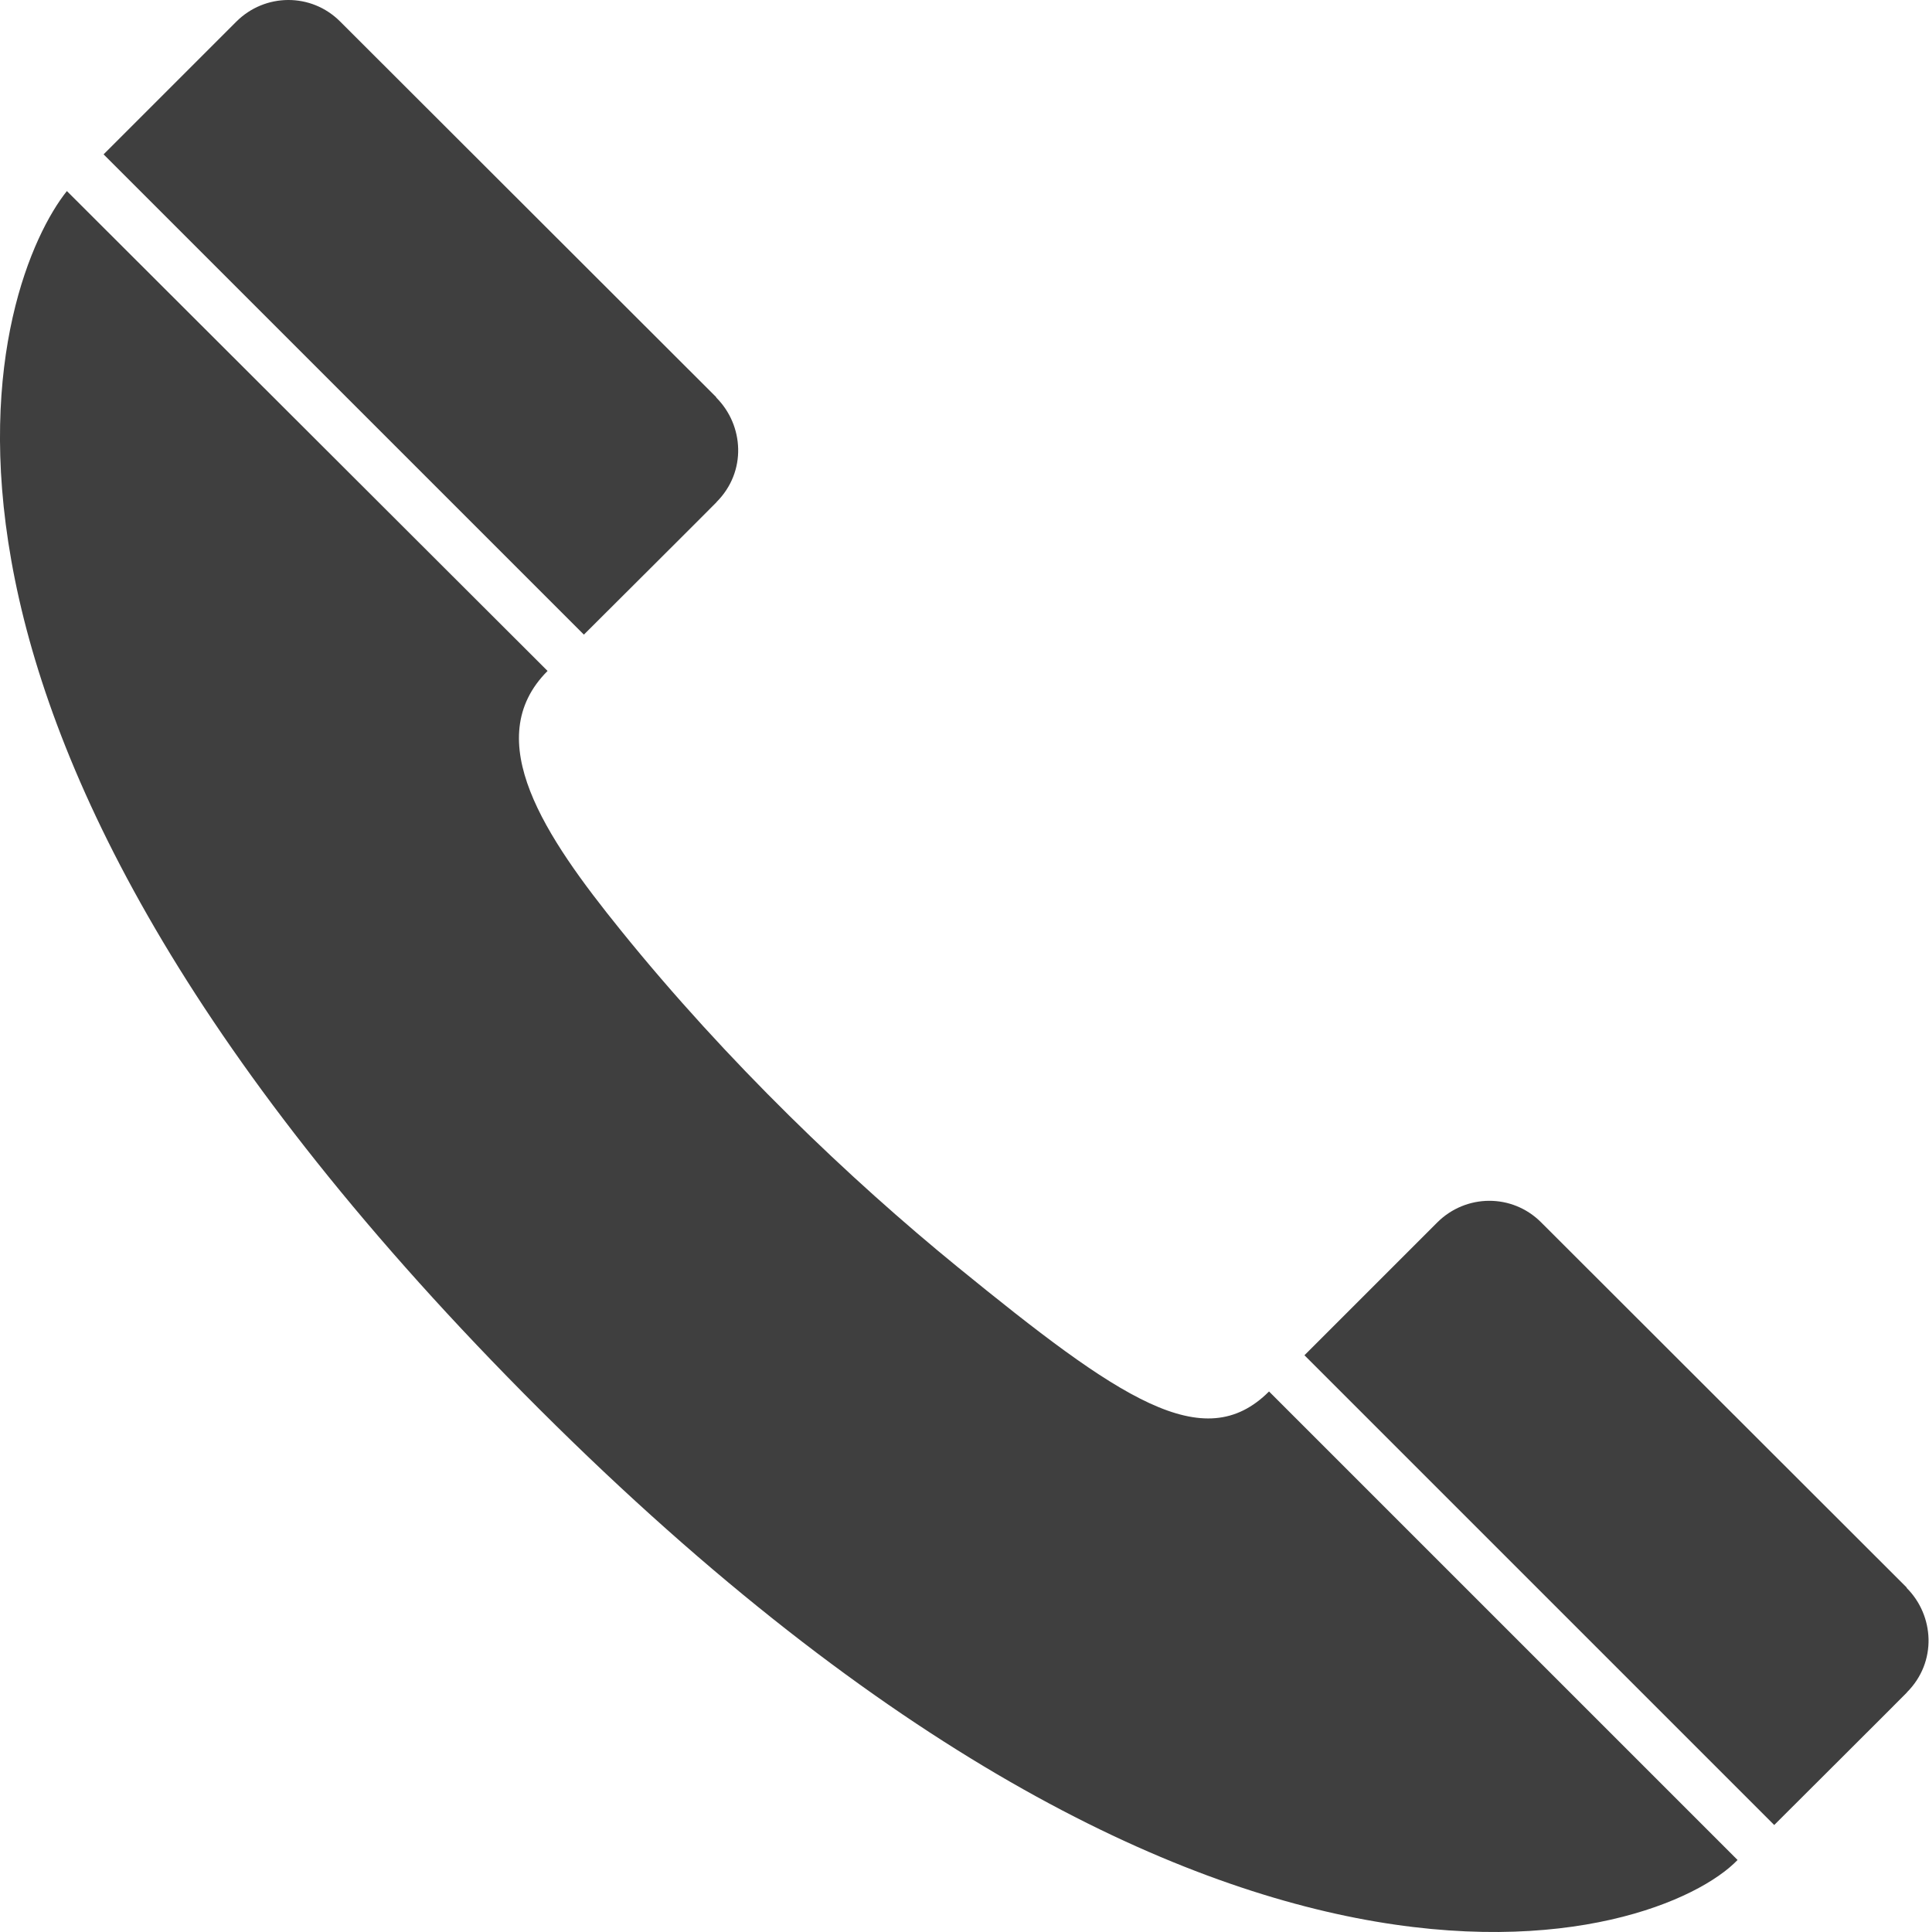
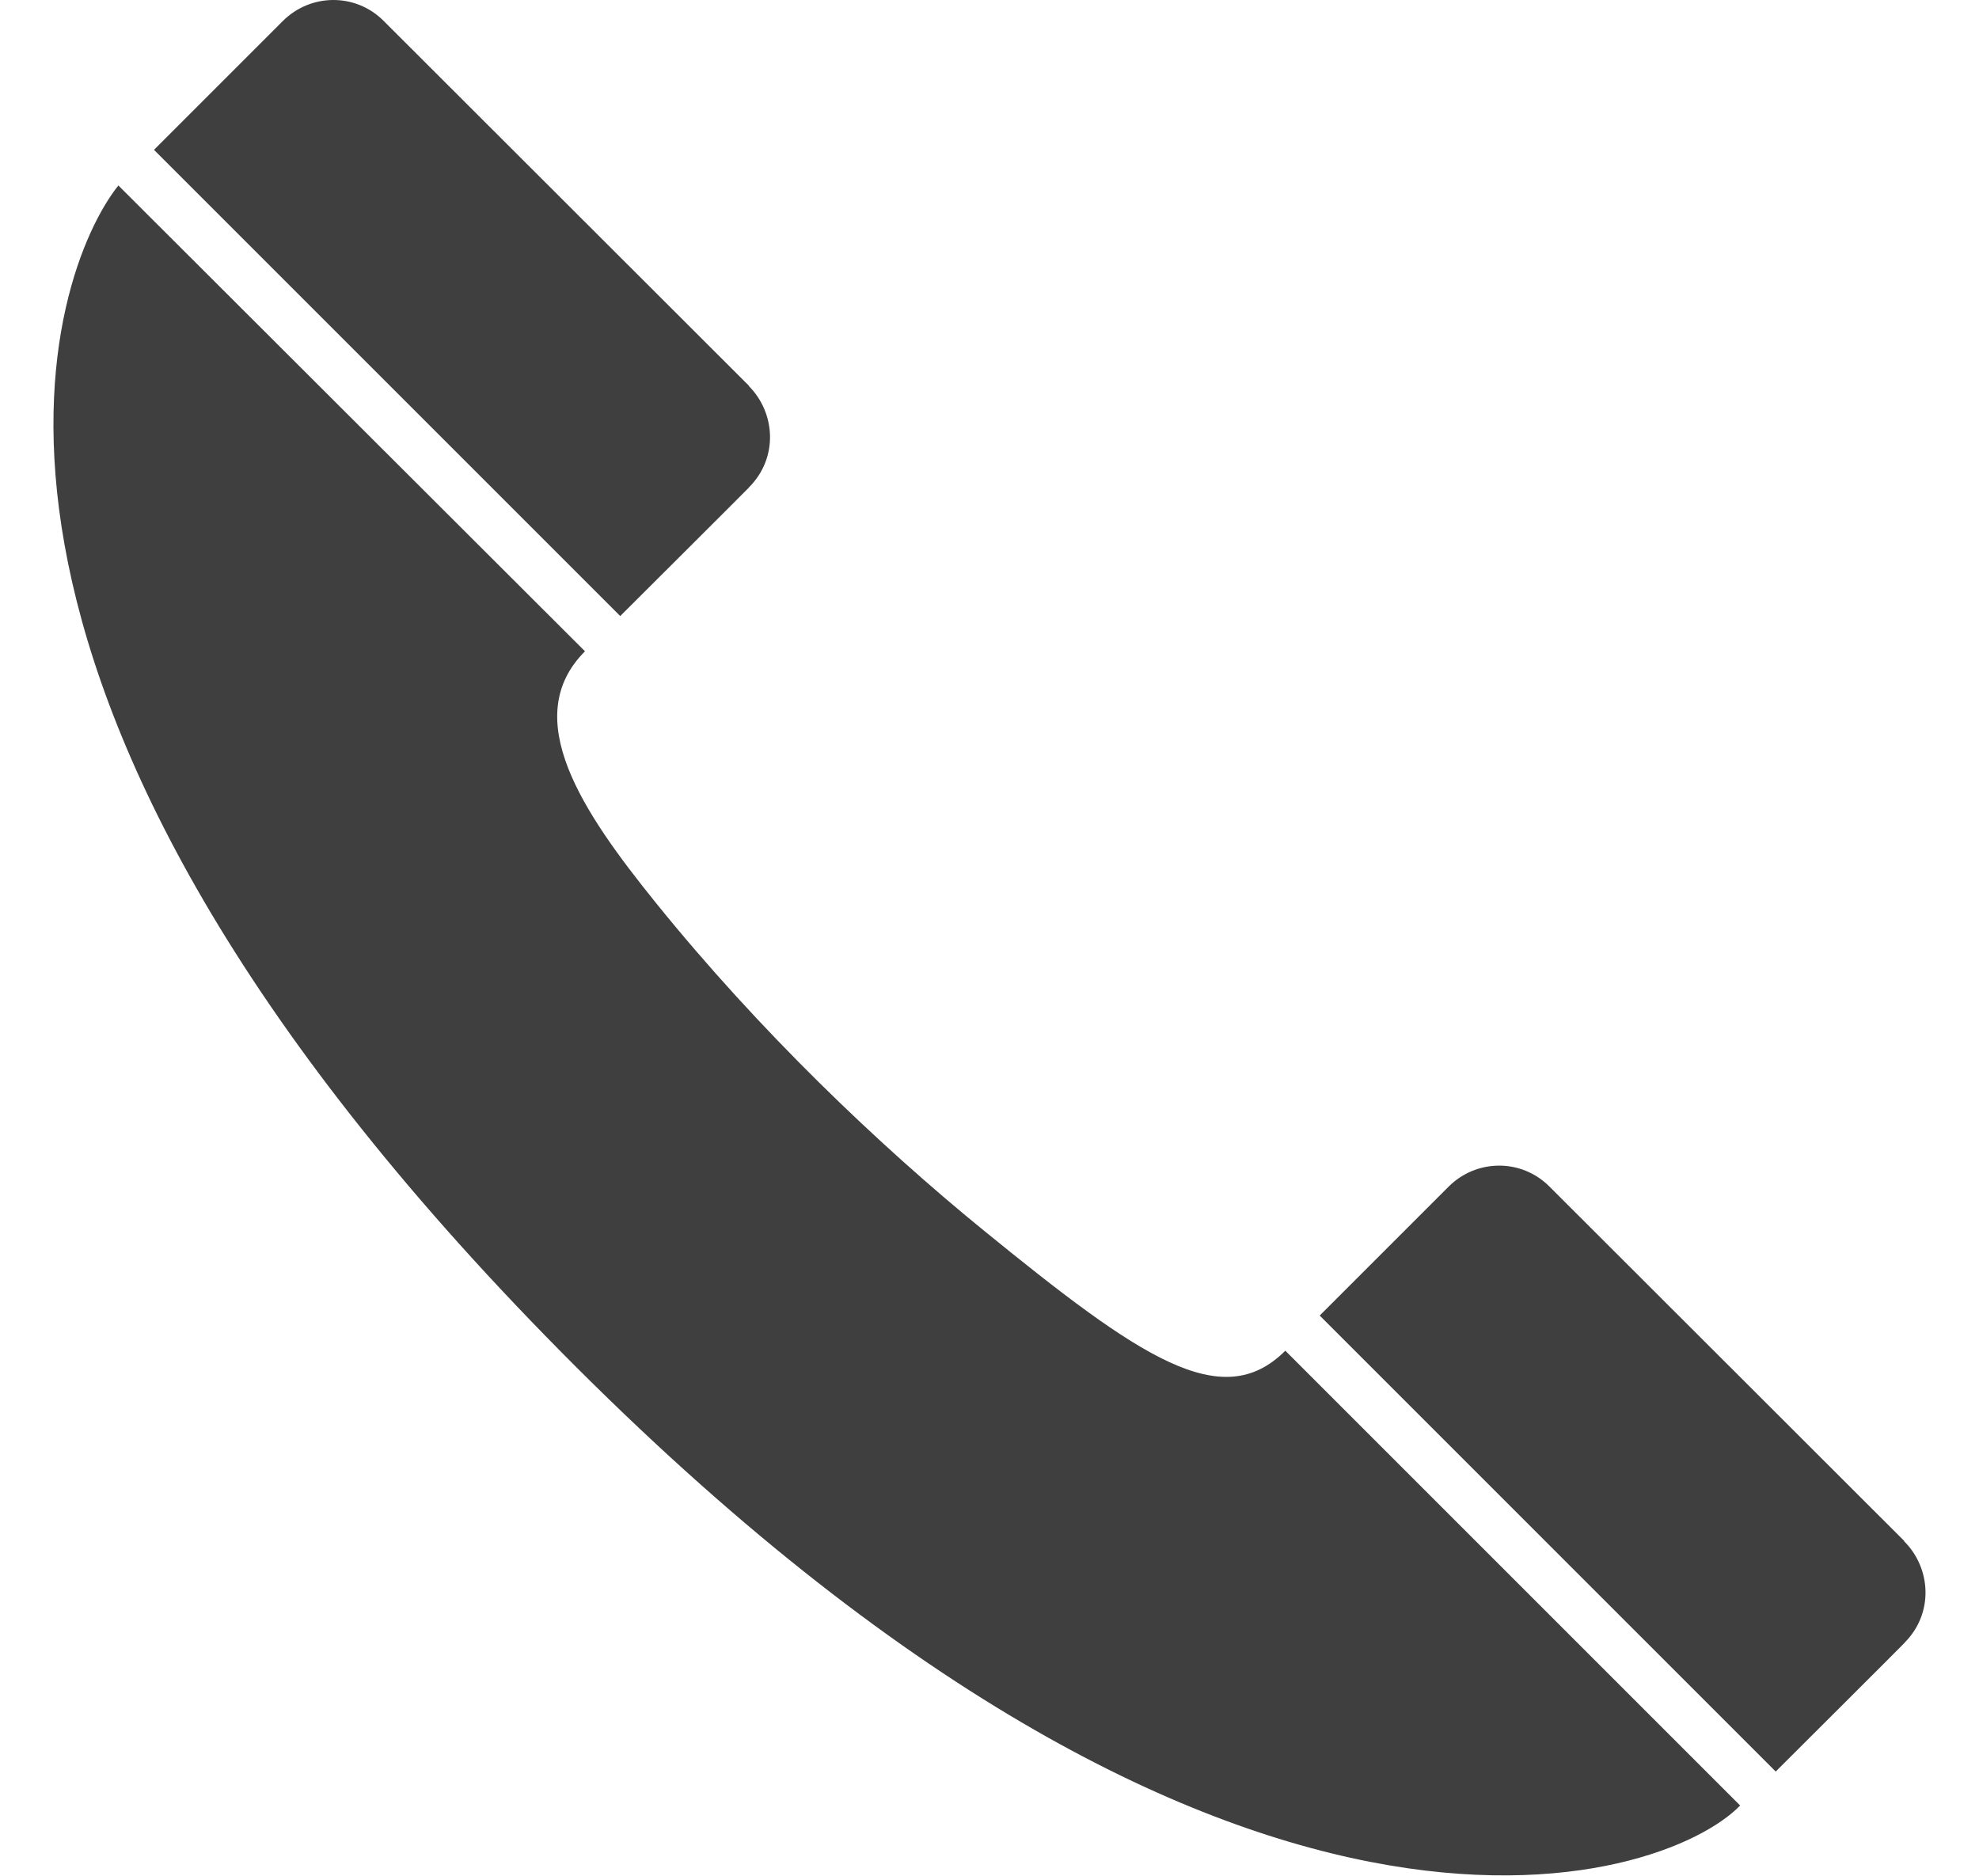
- <svg xmlns="http://www.w3.org/2000/svg" version="1.1" id="Layer_1" x="0px" y="0px" width="39.042px" height="39.113px" viewBox="0 0 39.042 39.113" enable-background="new 0 0 39.042 39.113" xml:space="preserve">
+ <svg xmlns="http://www.w3.org/2000/svg" version="1.1" id="Layer_1" x="0px" y="0px" width="39.042px" height="37px" viewBox="0 0 39.042 39.113" enable-background="new 0 0 39.042 39.113" xml:space="preserve">
  <g id="g1941">
    <path id="path1943" fill="#3F3F3F" d="M1.354,3.868C-0.059,5.637-3.2,14.065,10.265,27.867   c14.183,14.539,23.335,11.429,24.91,9.788l-9.485-9.485c-1.323,1.324-3.03,0.148-6.307-2.522c-2.168-1.767-4.662-4.145-6.824-6.824   c-1.518-1.88-2.859-3.855-1.474-5.241L1.354,3.868z" />
    <path id="path1945" fill="#3F3F3F" d="M38.605,34.259c0.612-0.613,0.553-1.553-0.007-2.112v-0.009c0,0-7.397-7.389-7.401-7.393   c-0.587-0.587-1.524-0.574-2.102,0.004l-2.688,2.688l9.51,9.51c0,0,2.685-2.677,2.685-2.682L38.605,34.259z" />
    <path id="path1947" fill="#3F3F3F" d="M14.507,10.162C15.12,9.548,15.06,8.609,14.5,8.049V8.041c0,0-7.61-7.602-7.615-7.606   C6.299-0.152,5.361-0.139,4.784,0.438L2.097,3.125l9.723,9.723c0,0,2.685-2.676,2.685-2.681L14.507,10.162z" />
  </g>
</svg>
